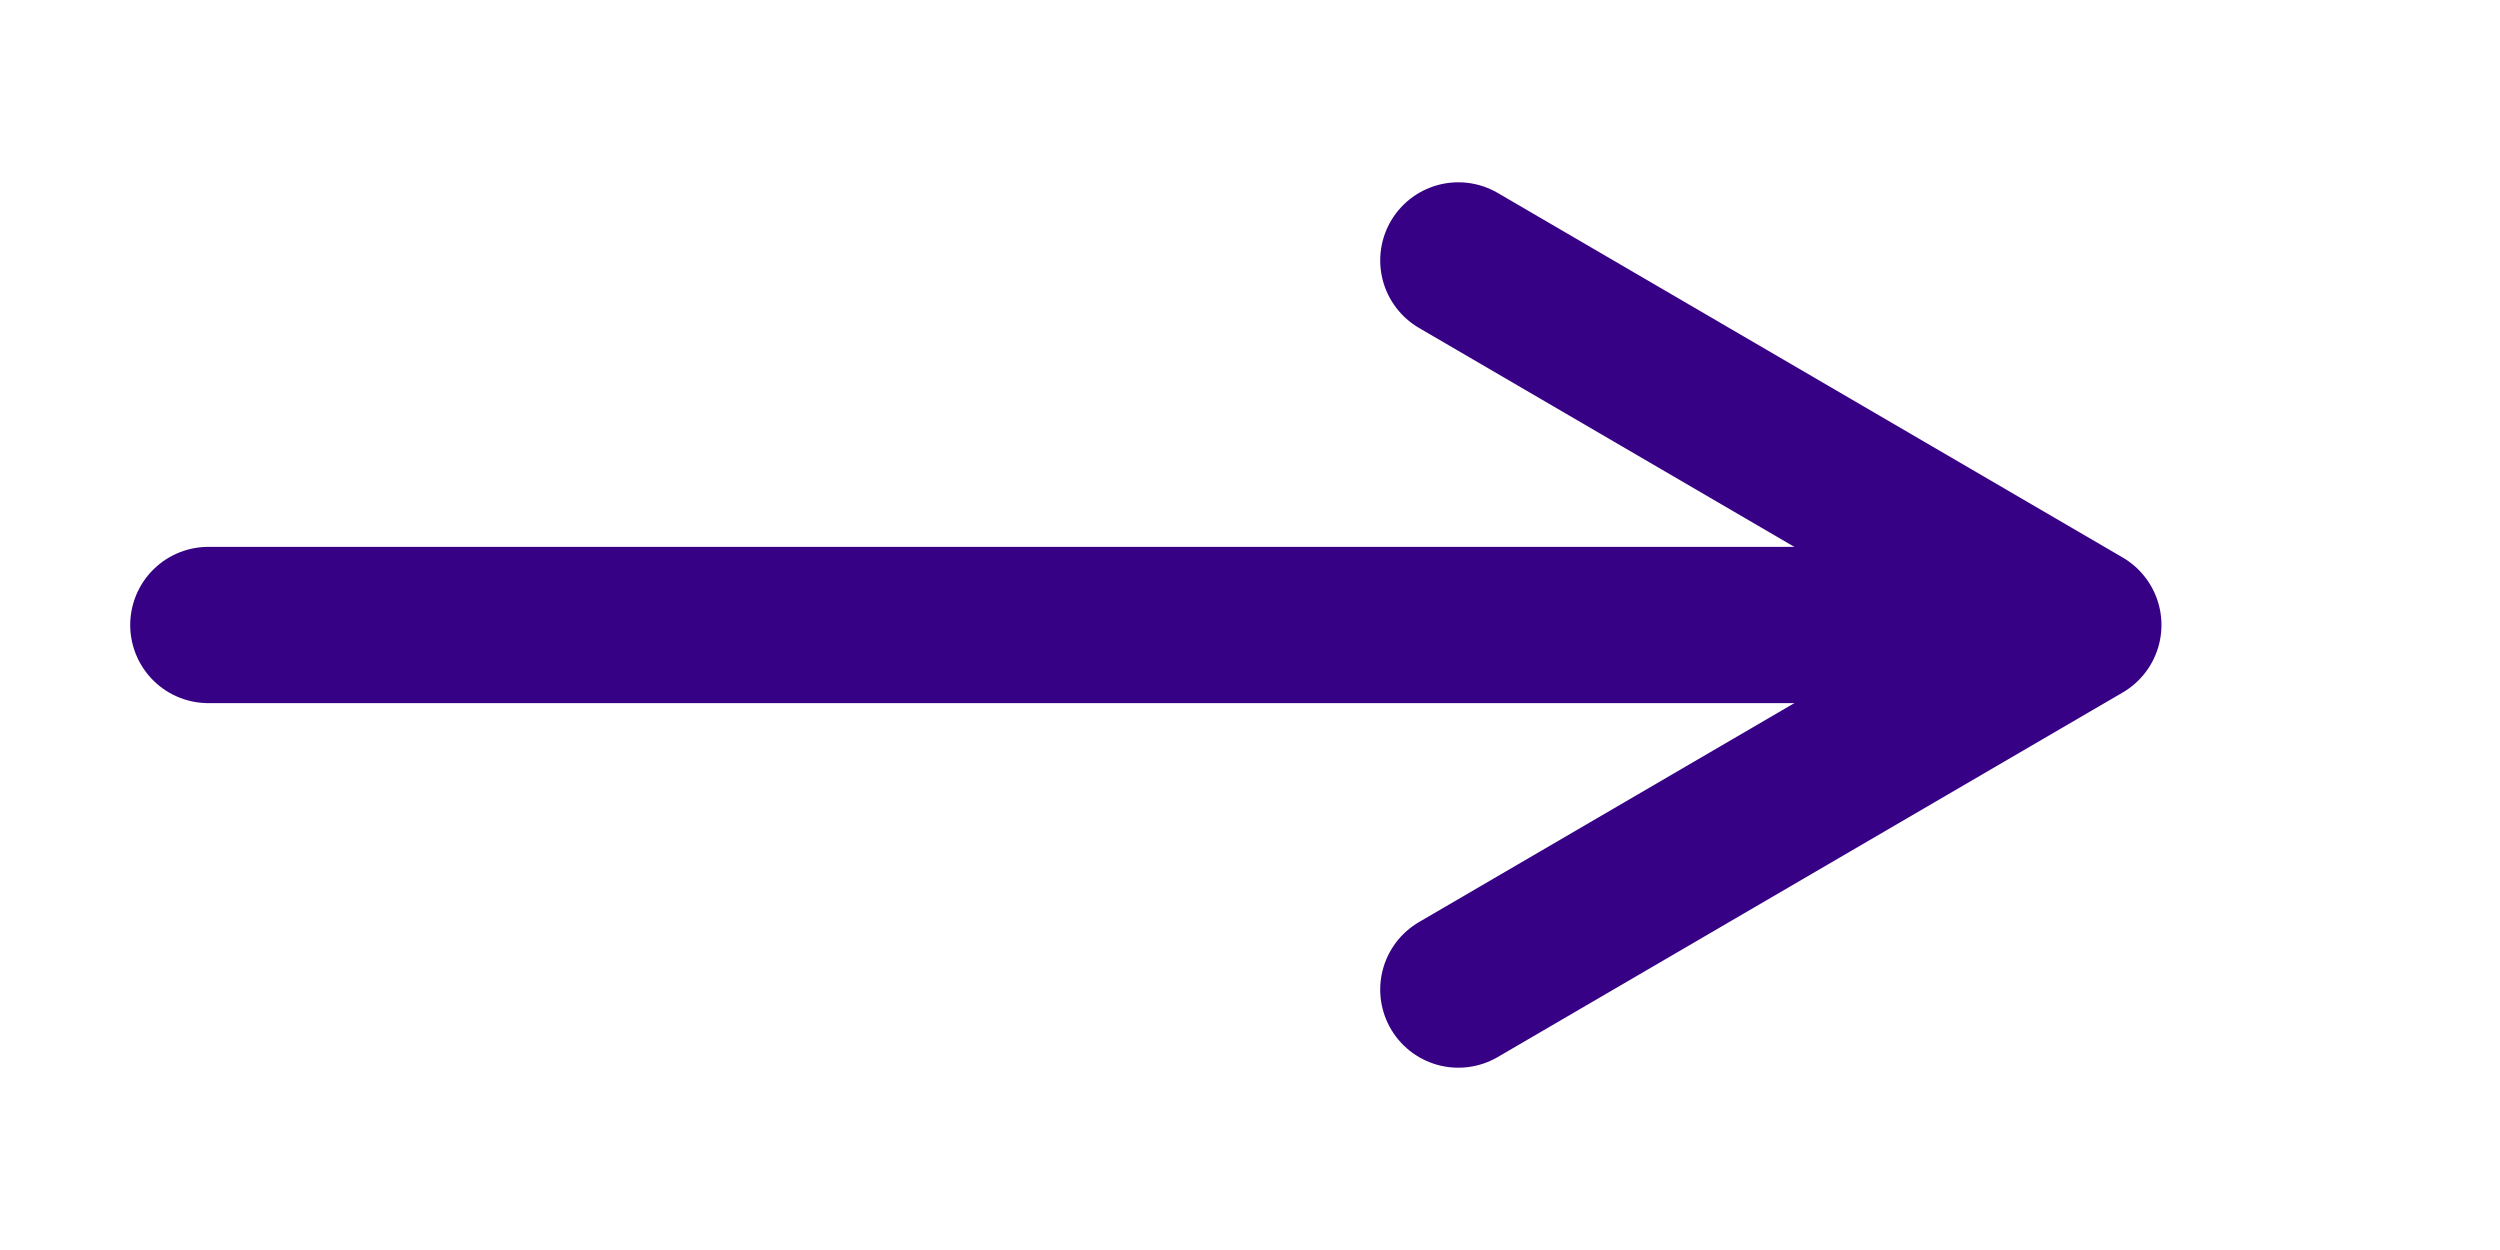
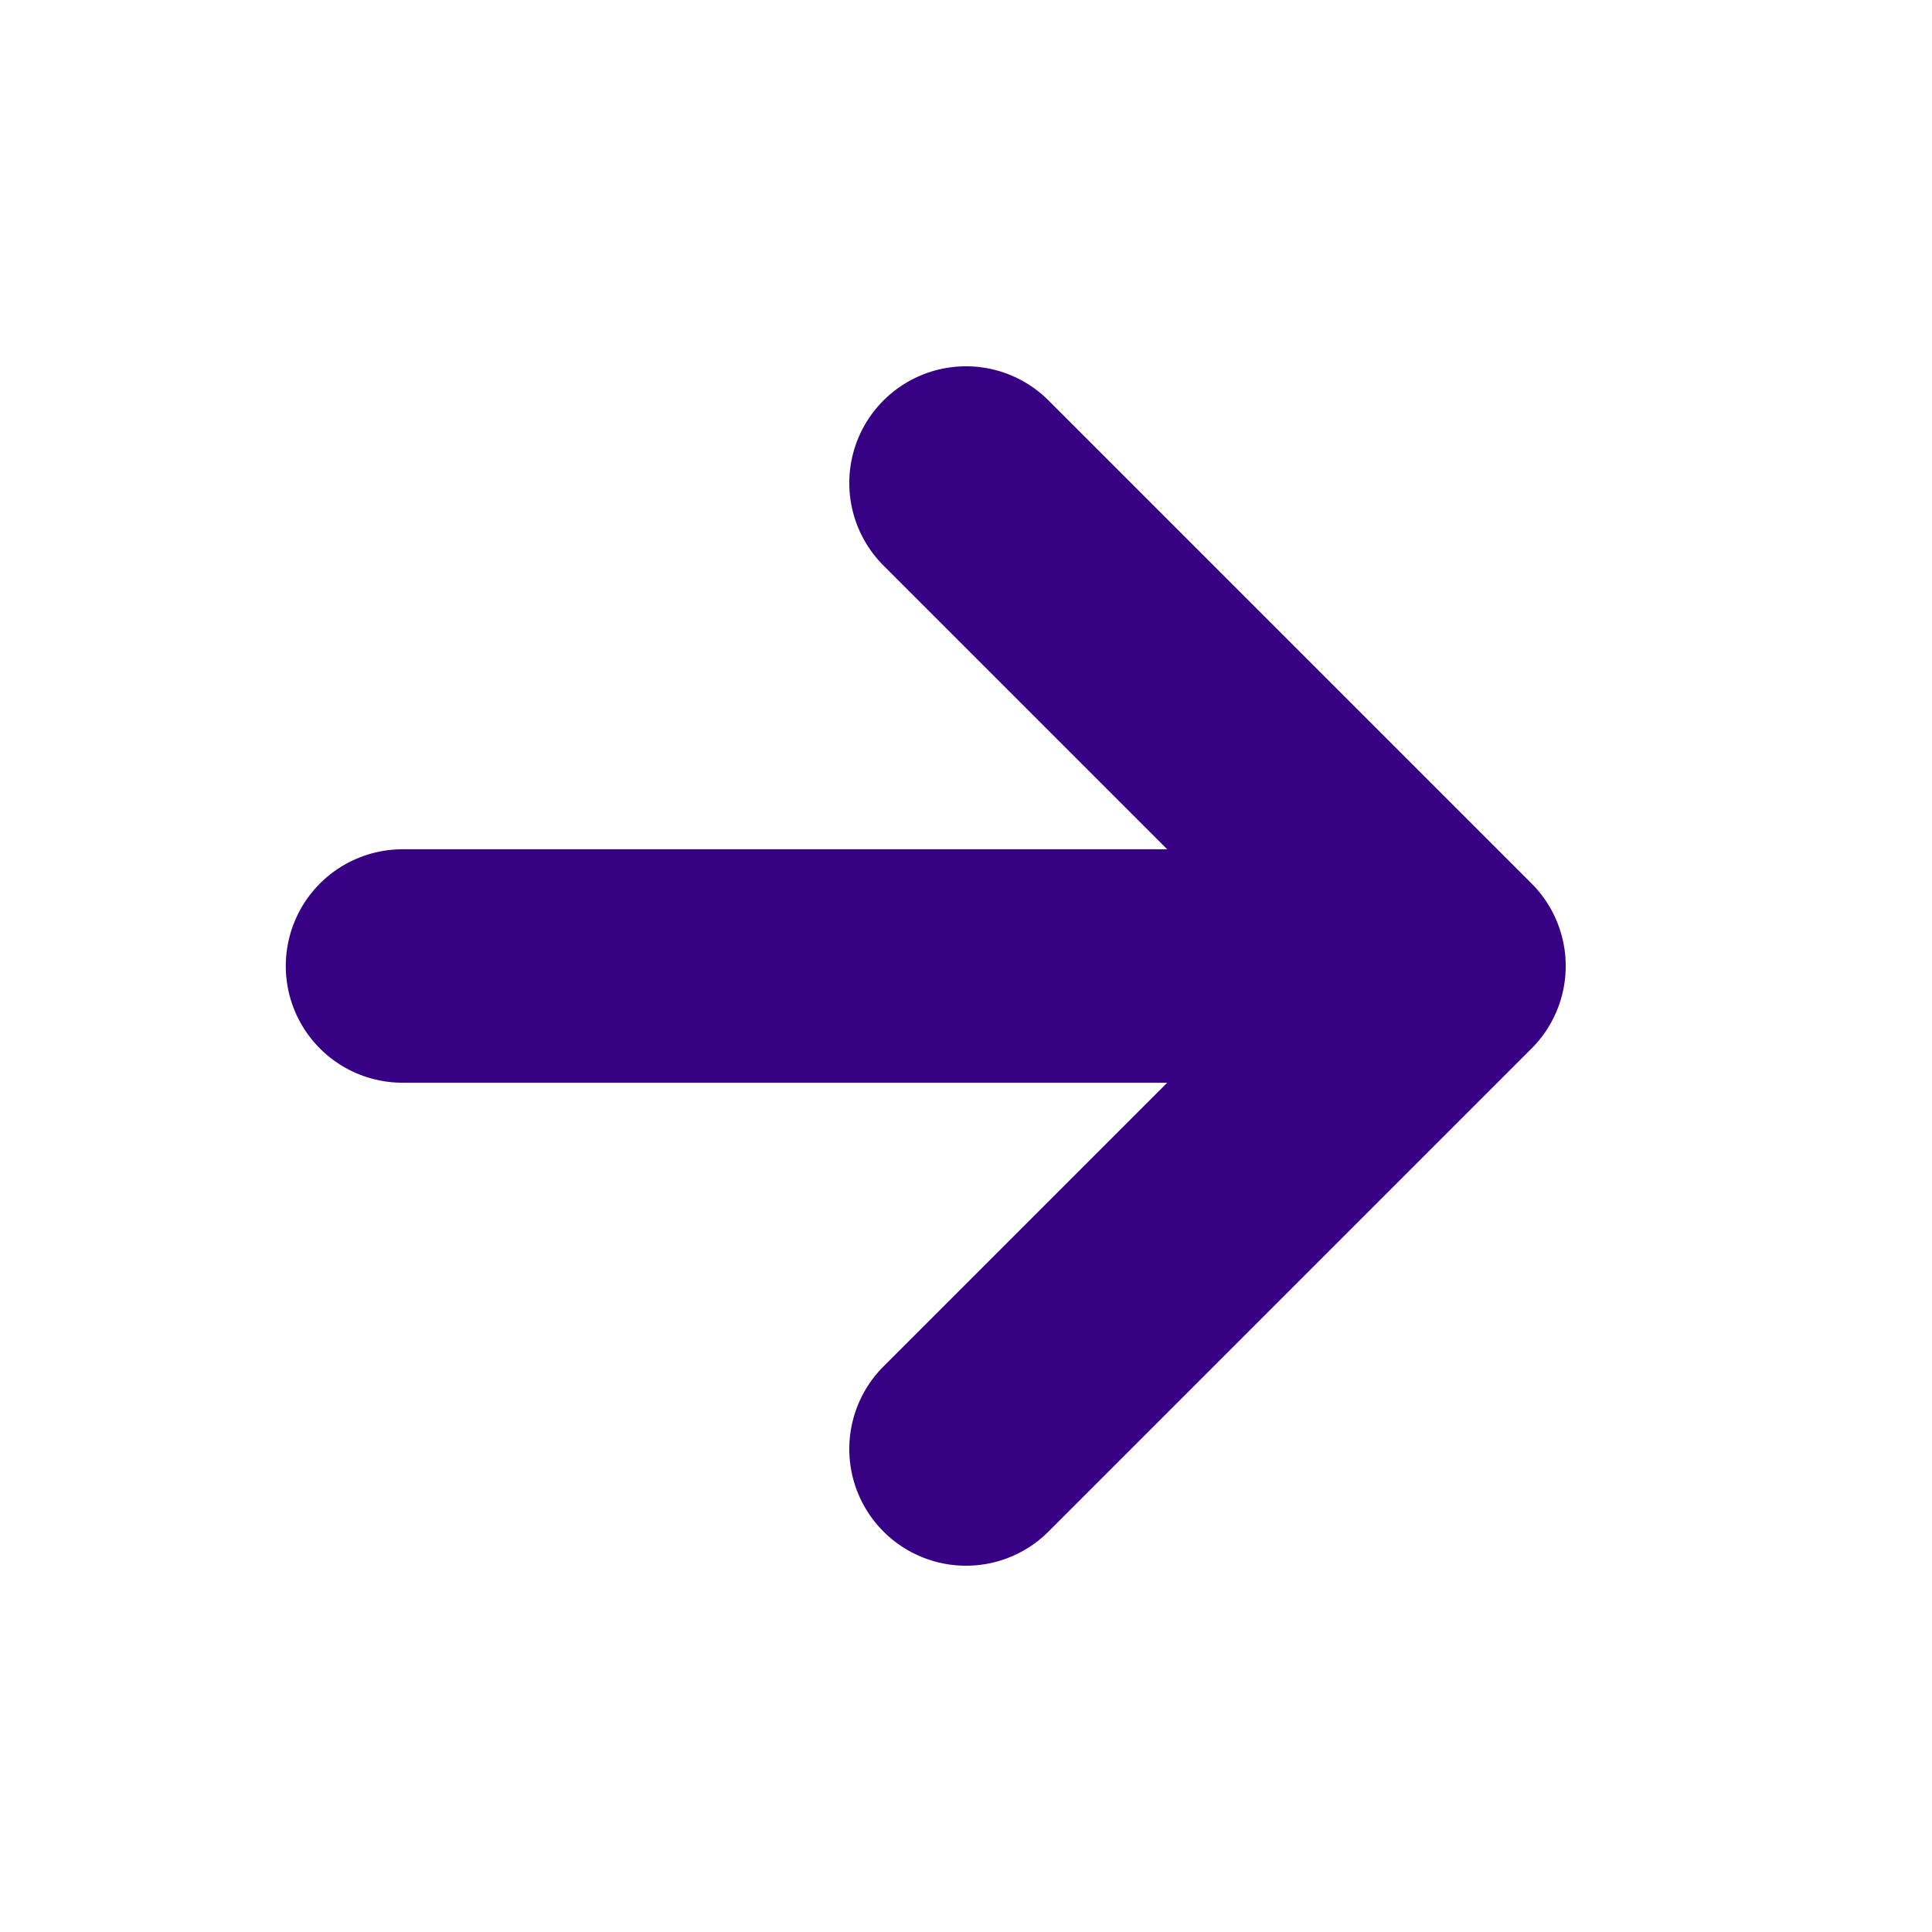
- <svg xmlns="http://www.w3.org/2000/svg" viewBox="0 0 48 24" width="48" height="24">
-   <path d="M4 12h34" fill="none" stroke="#360185" stroke-linecap="round" stroke-linejoin="round" stroke-width="3" />
-   <path d="M28 5l12 7-12 7" fill="none" stroke="#360185" stroke-linecap="round" stroke-linejoin="round" stroke-width="3" />
+ <svg xmlns="http://www.w3.org/2000/svg" viewBox="0 0 24 24" width="24" height="24" fill="none">
+   <path d="M5 12h12" stroke="#360185" stroke-width="2.9" stroke-linecap="round" stroke-linejoin="round" />
+   <path d="M12 6l6 6-6 6" stroke="#360185" stroke-width="2.9" stroke-linecap="round" stroke-linejoin="round" />
</svg>
